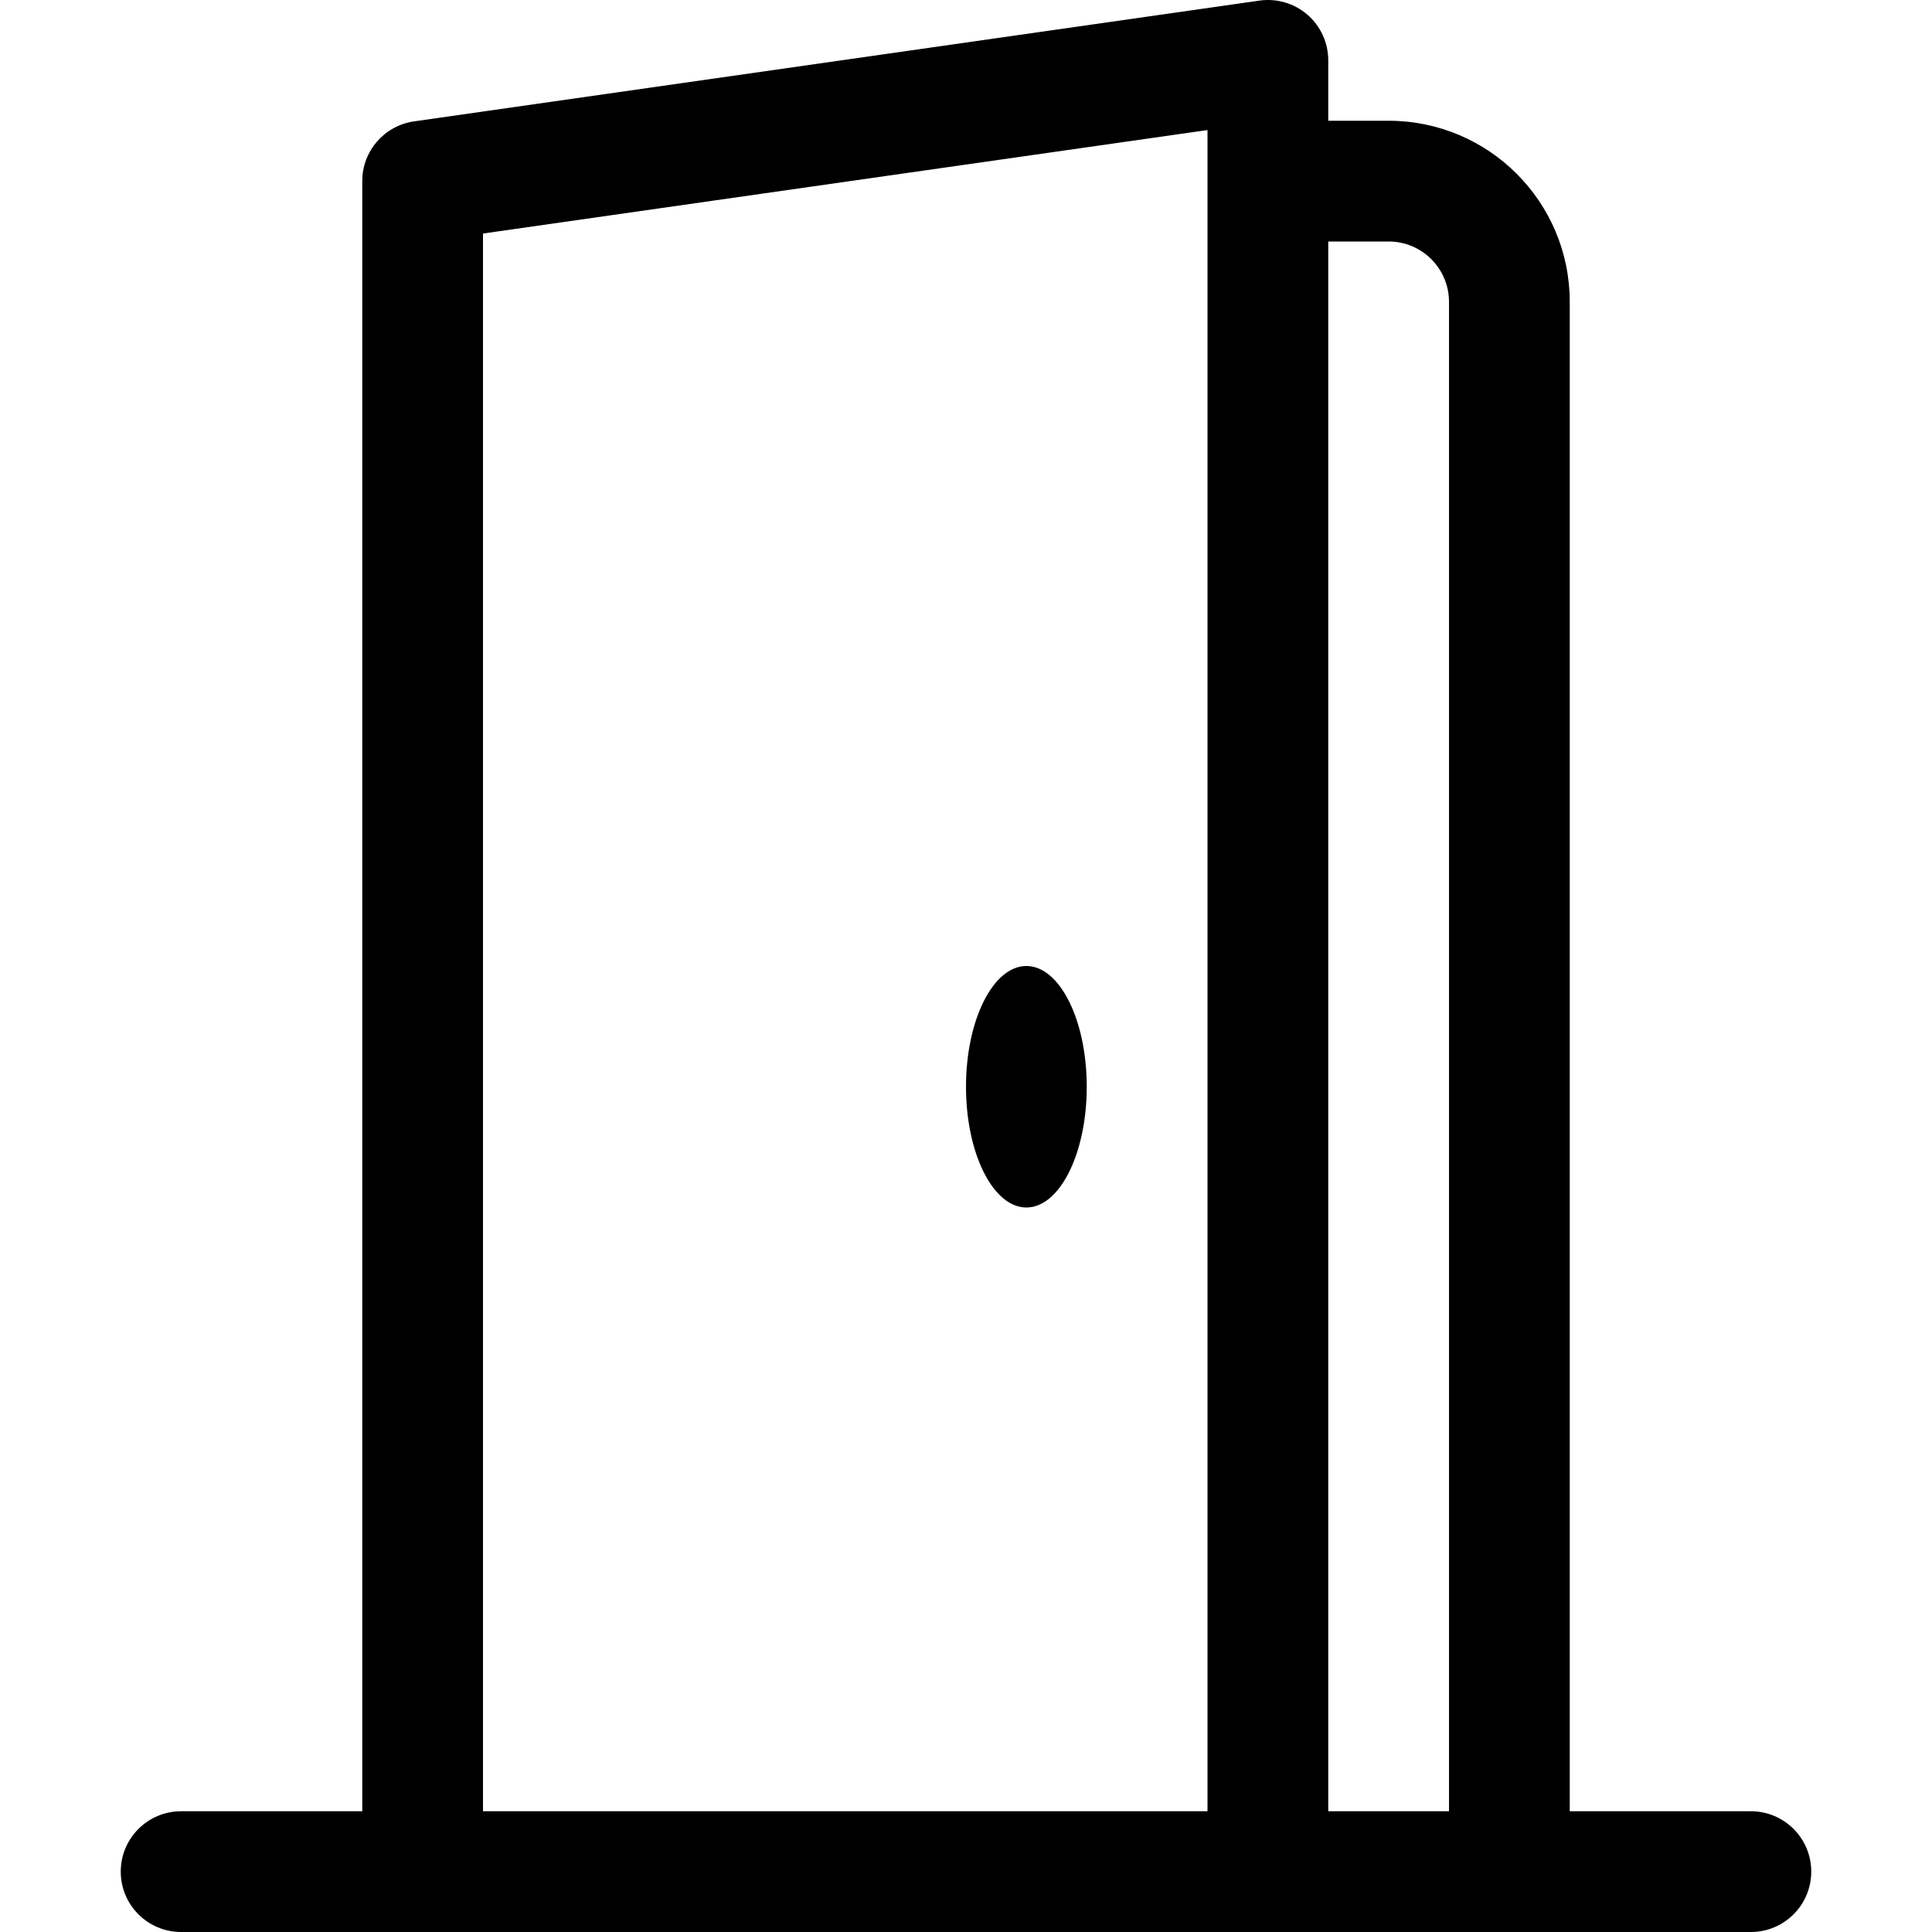
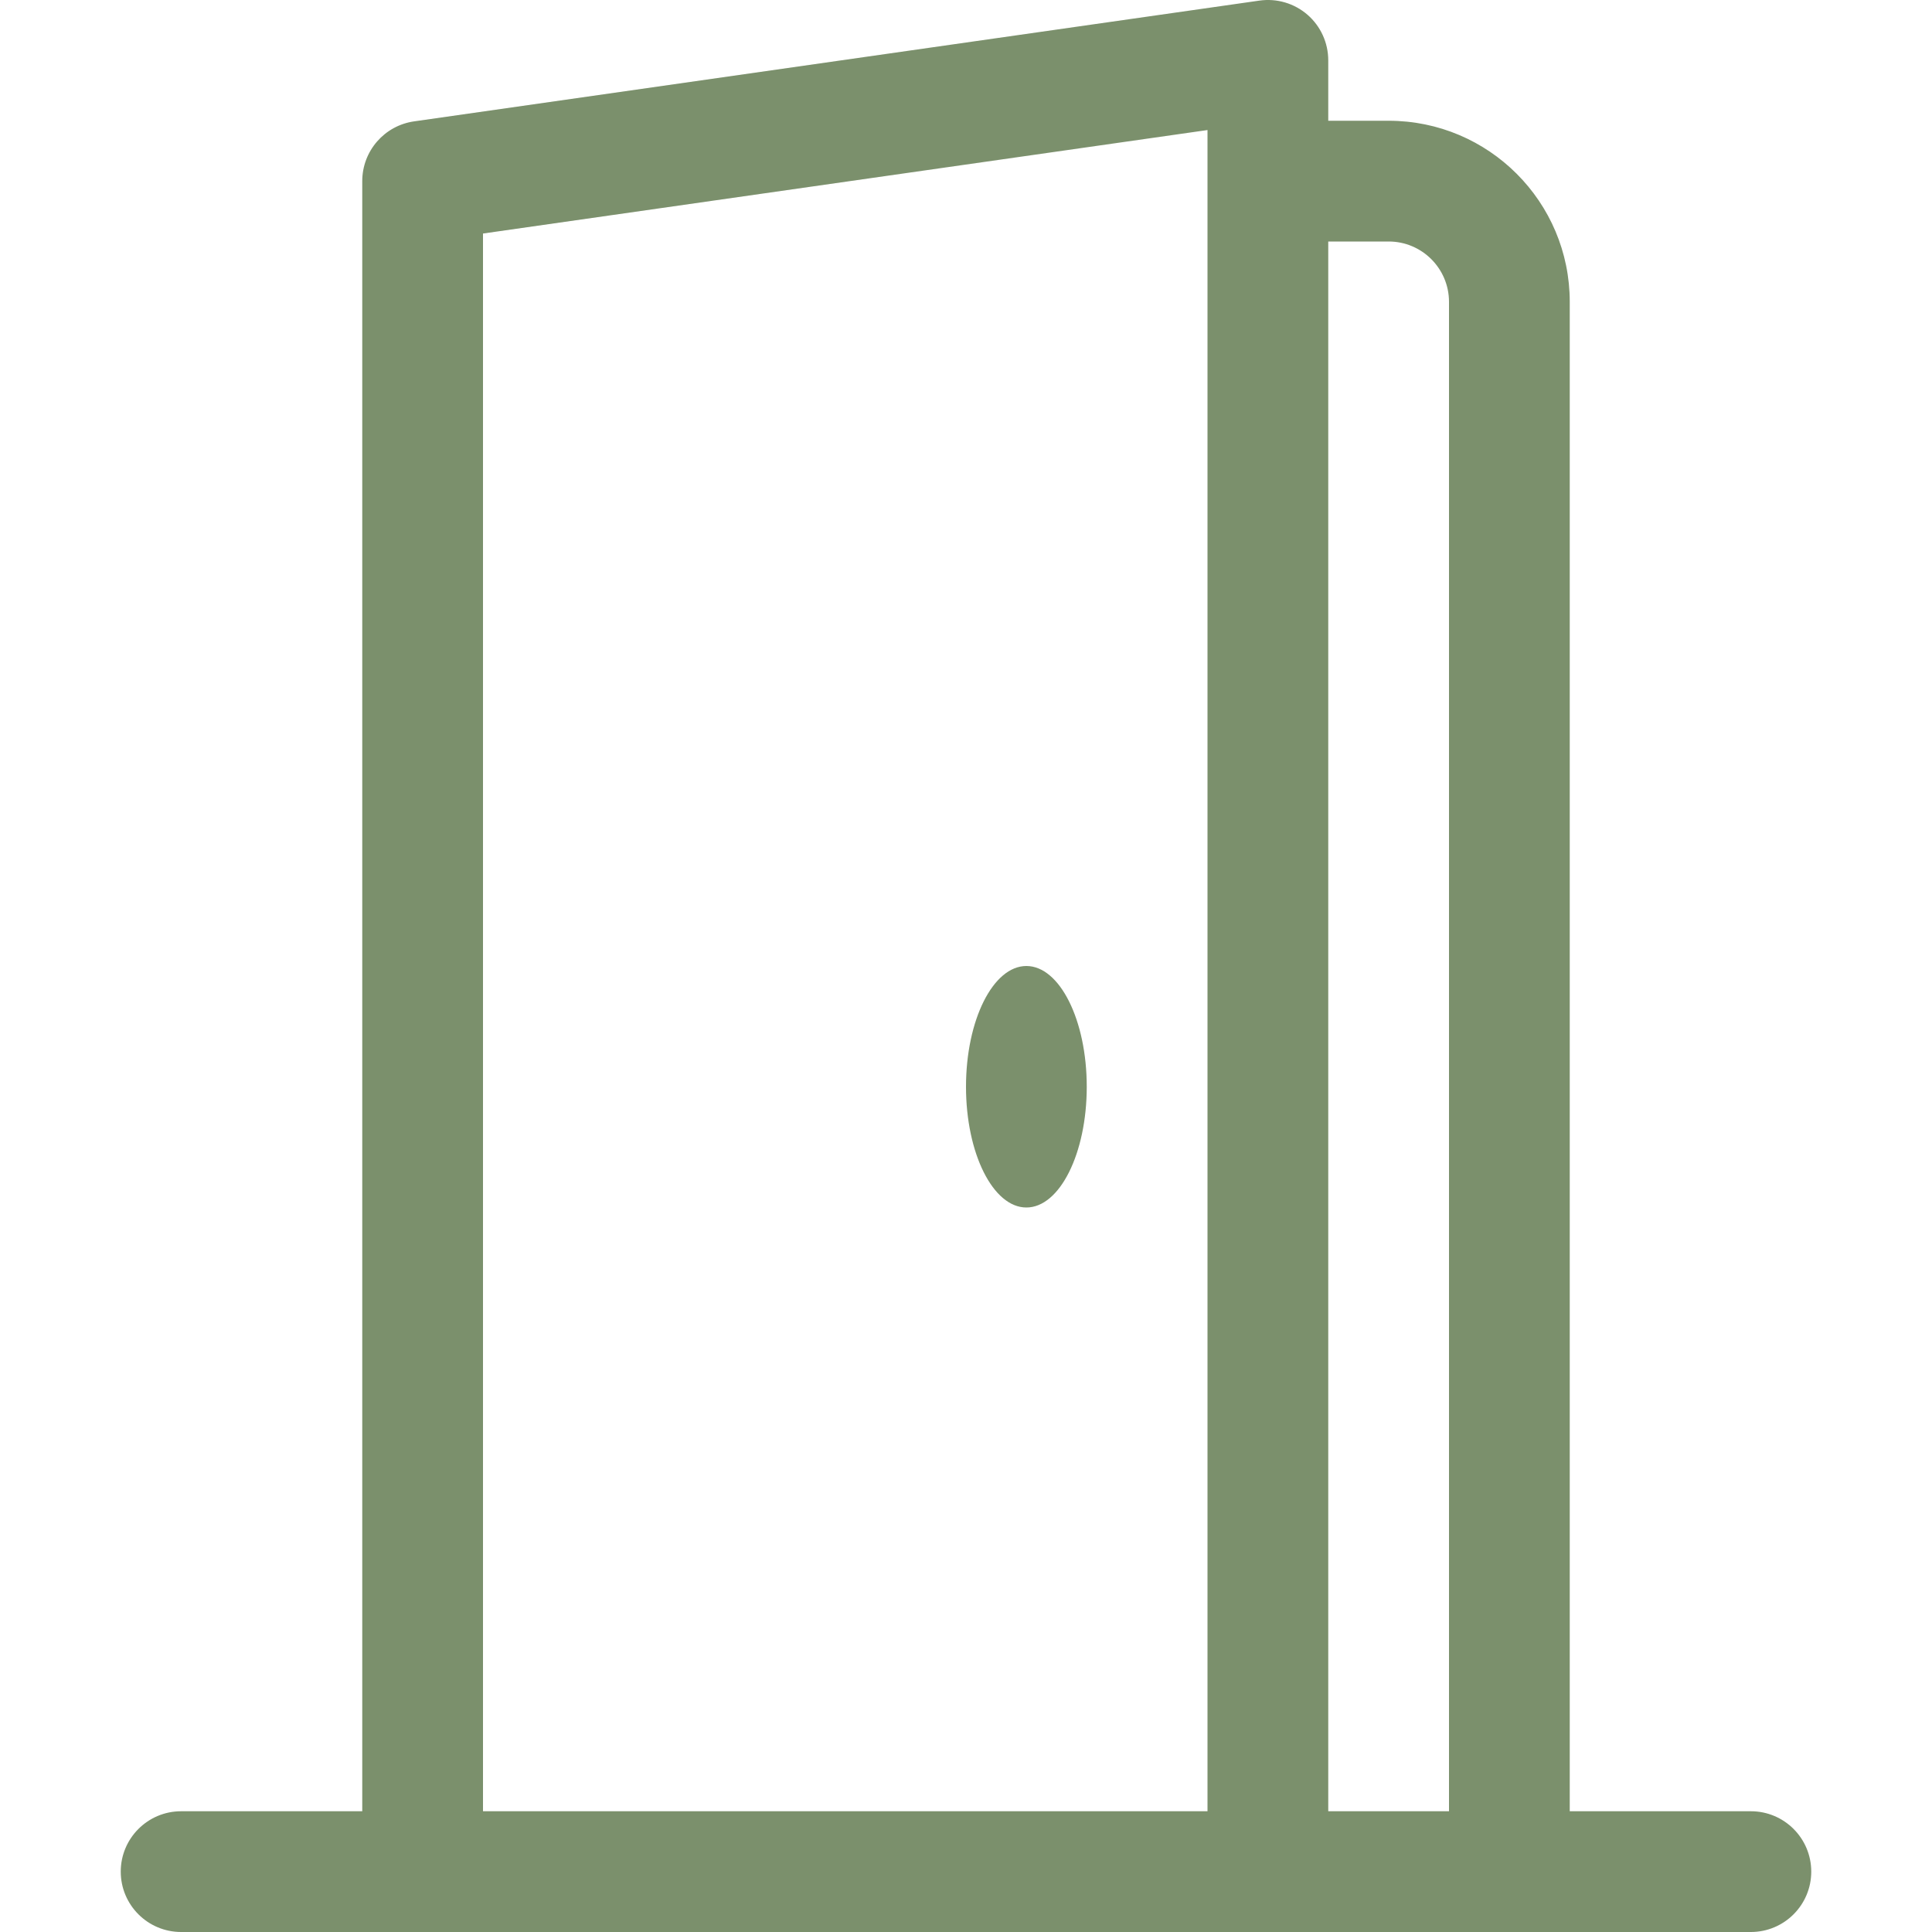
- <svg xmlns="http://www.w3.org/2000/svg" width="16" height="16" fill="currentColor" class="bi bi-door-open" viewBox="0 0 16 16">
+ <svg xmlns="http://www.w3.org/2000/svg" width="16" height="16" fill="#466330b5" class="bi bi-door-open" viewBox="0 0 16 16">
  <path d="M8.5 10c-.276 0-.5-.448-.5-1s.224-1 .5-1 .5.448.5 1-.224 1-.5 1" />
  <path d="M10.828.122A.5.5 0 0 1 11 .5V1h.5A1.5 1.5 0 0 1 13 2.5V15h1.5a.5.5 0 0 1 0 1h-13a.5.5 0 0 1 0-1H3V1.5a.5.5 0 0 1 .43-.495l7-1a.5.5 0 0 1 .398.117M11.5 2H11v13h1V2.5a.5.5 0 0 0-.5-.5M4 1.934V15h6V1.077z" />
</svg>
